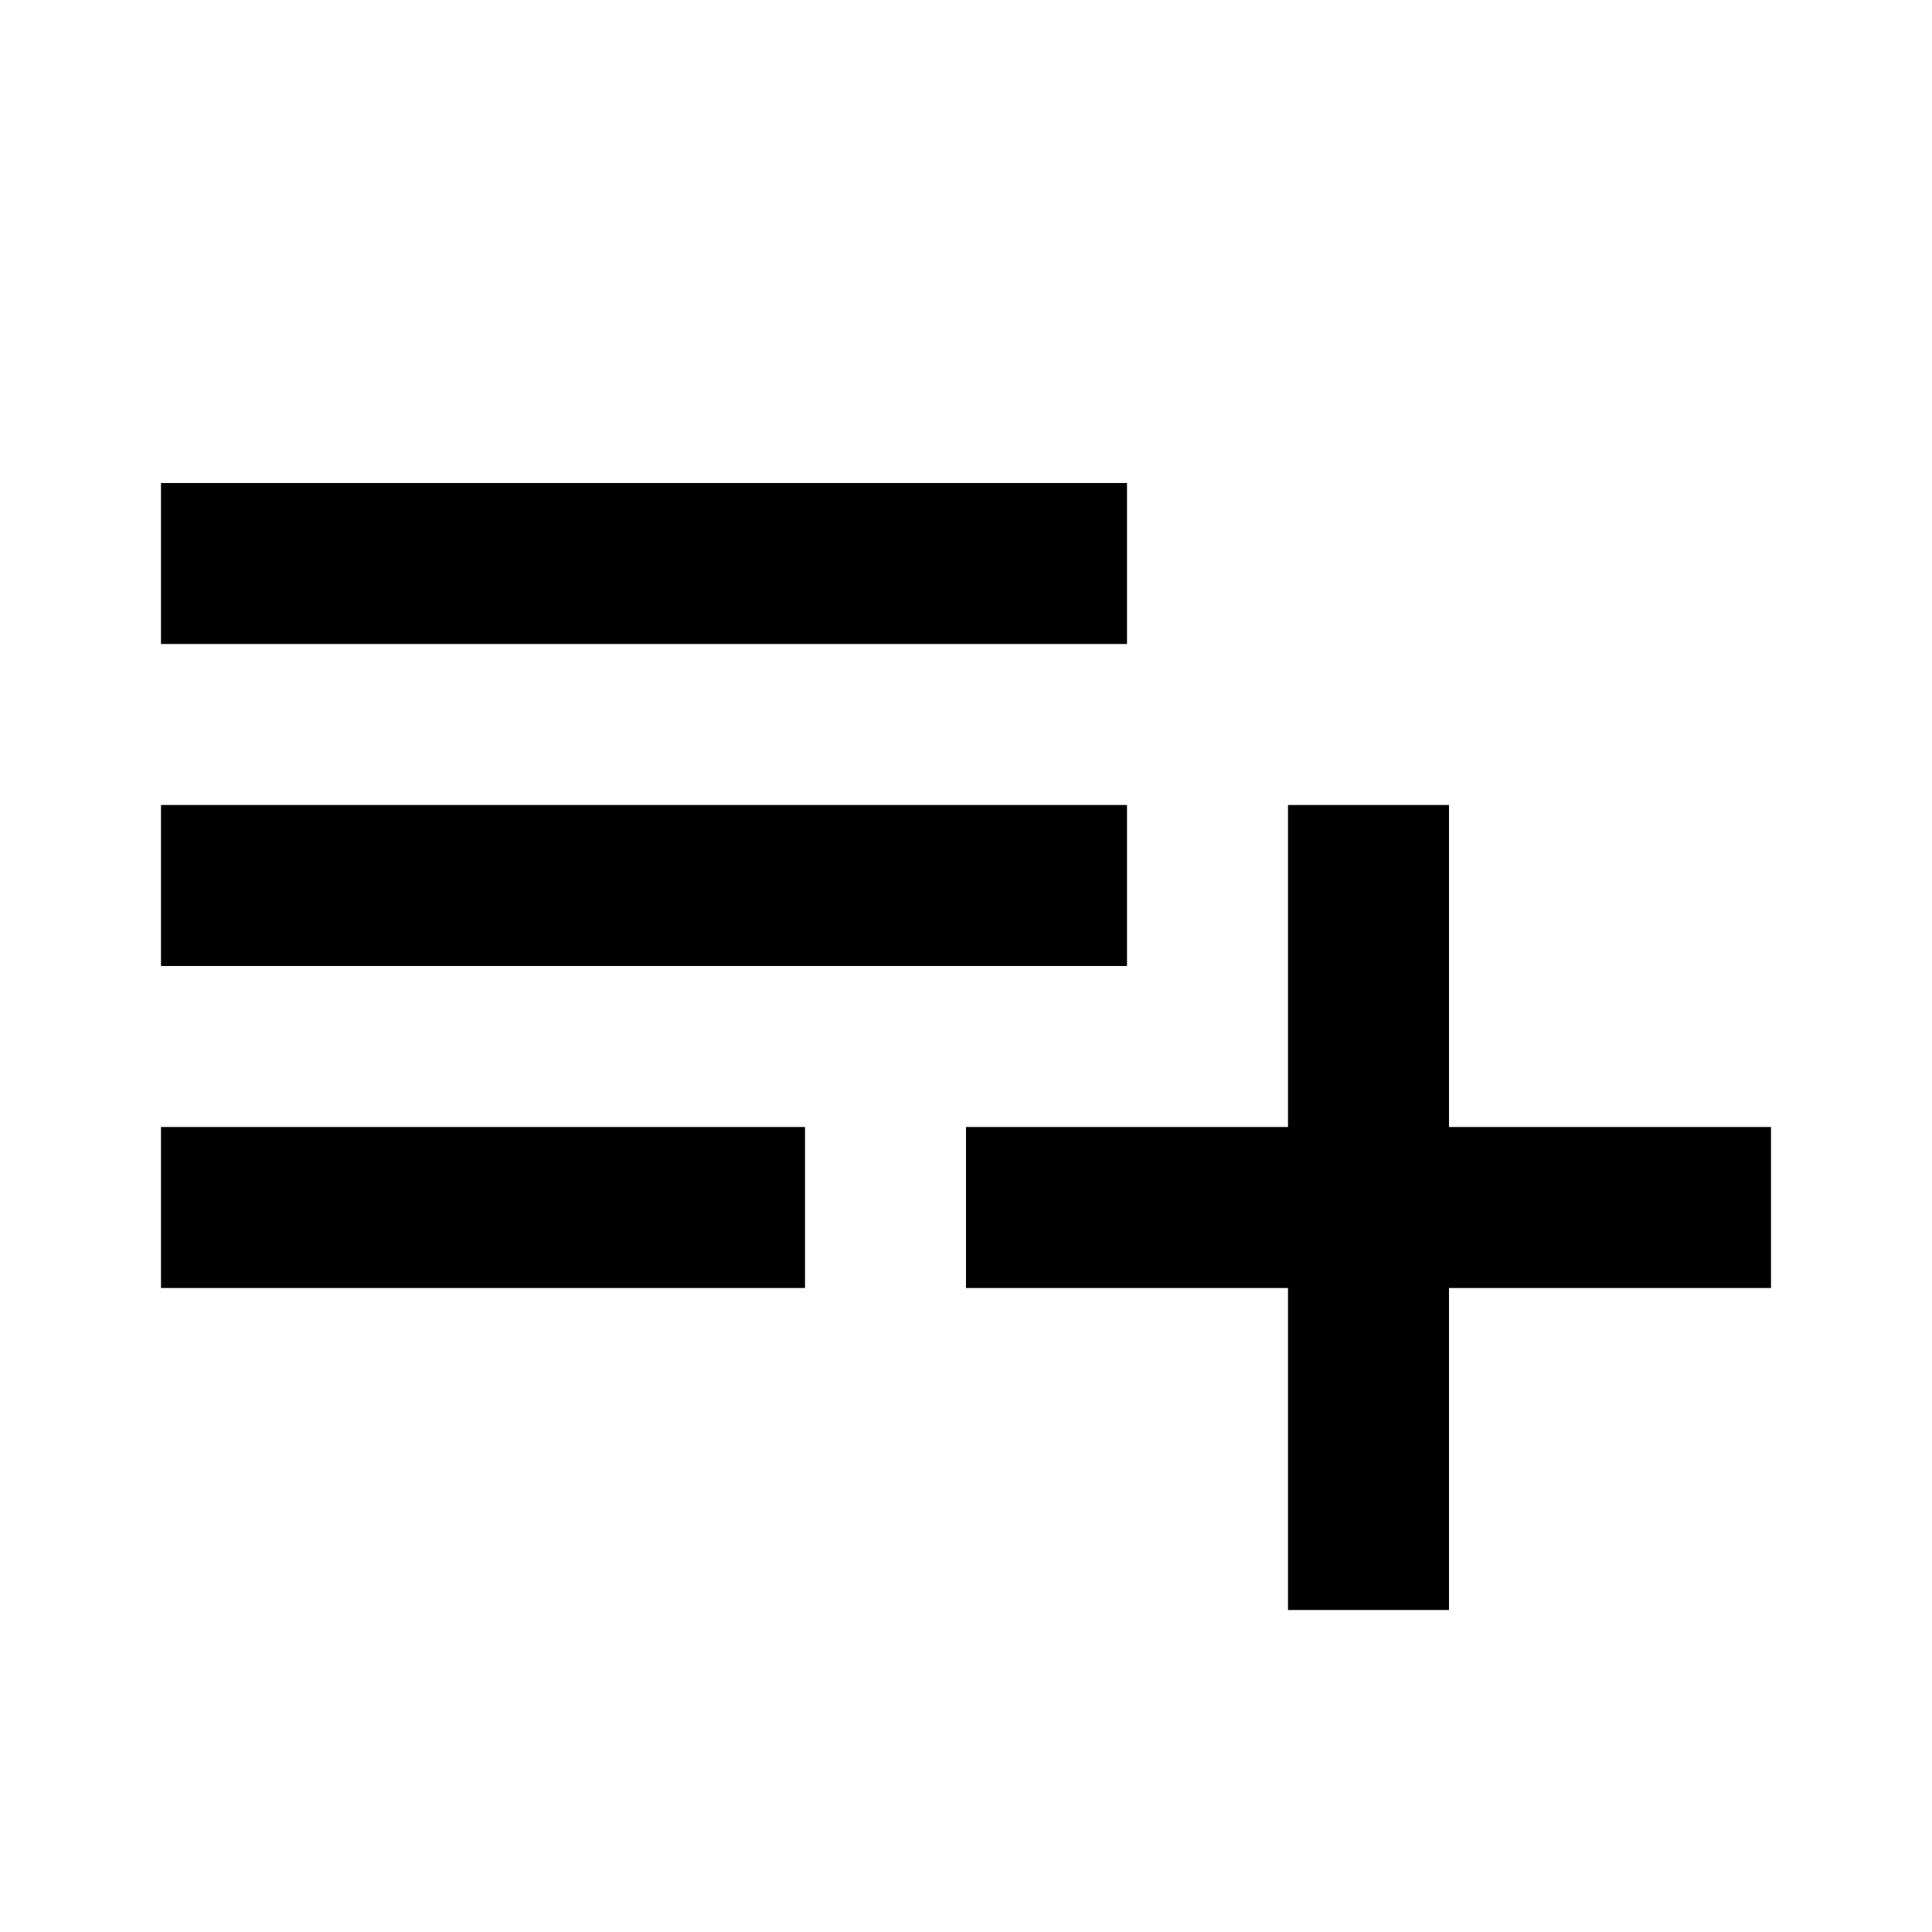
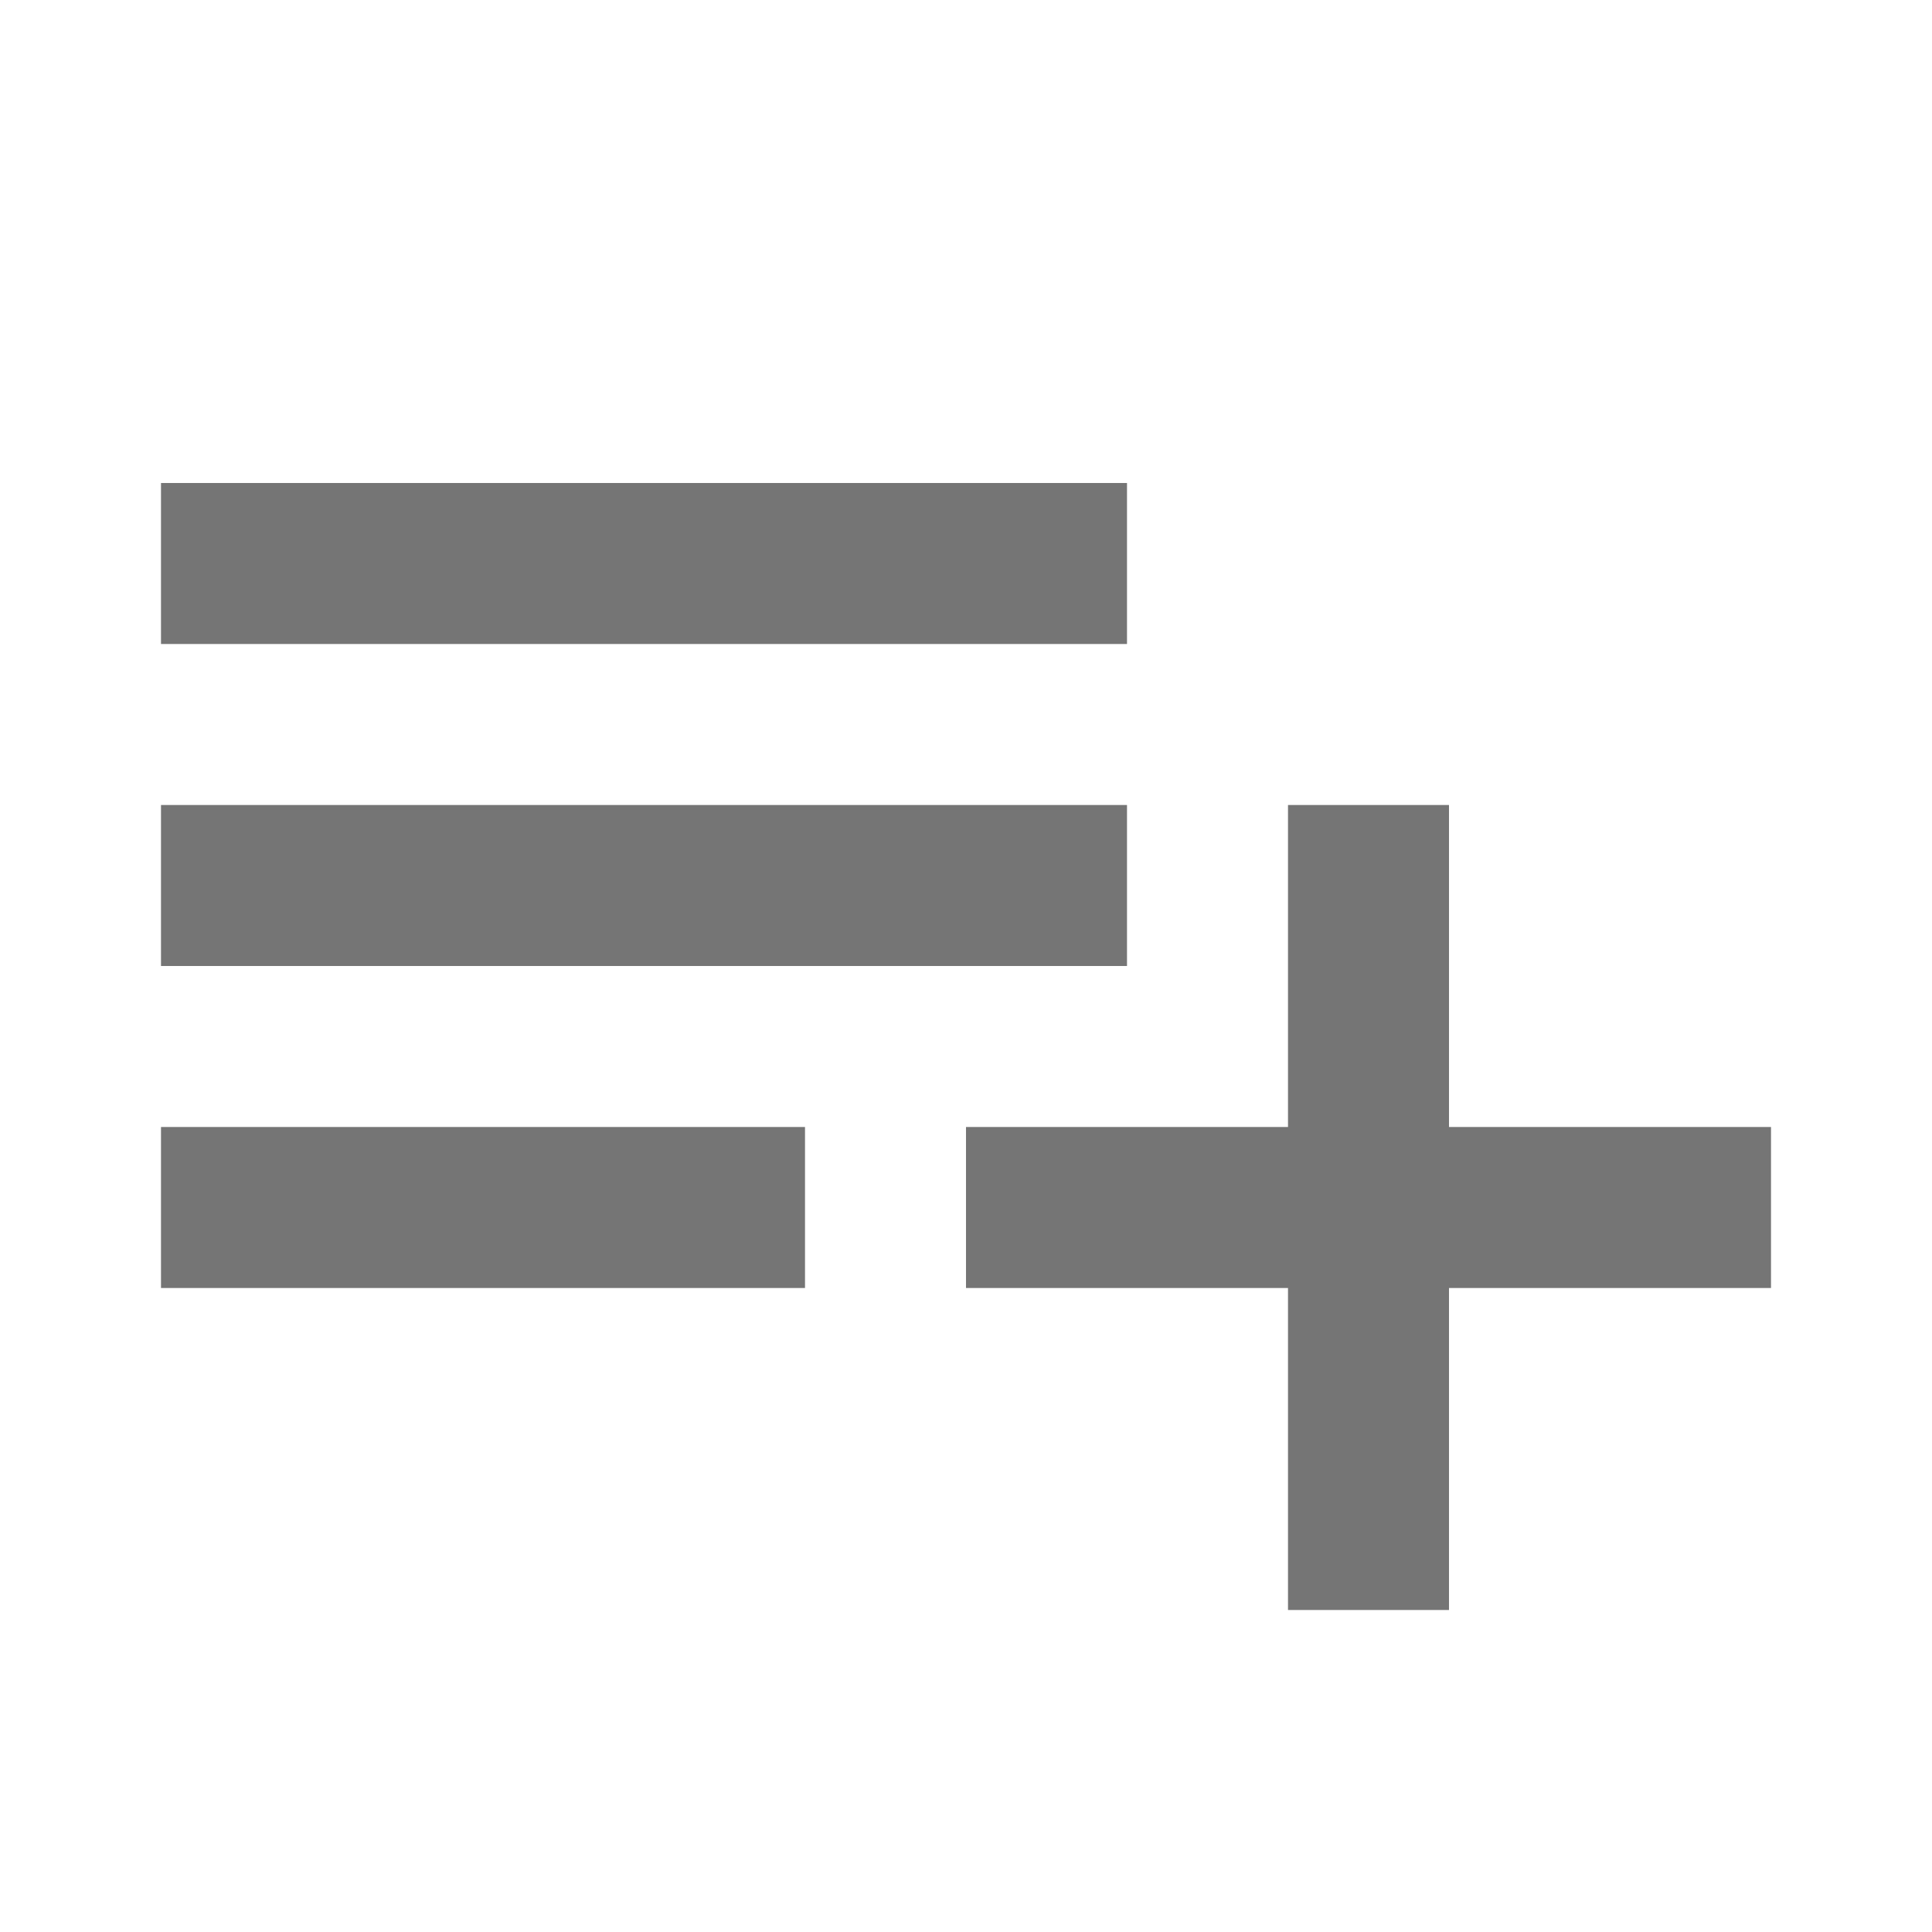
- <svg xmlns="http://www.w3.org/2000/svg" width="24" height="24" viewBox="0 0 24 24">
+ <svg xmlns="http://www.w3.org/2000/svg" fill="rgba(0,0,0,.54)" width="20" height="20" viewBox="0 0 24 24">
  <path d="M0 0h24v24H0z" fill="none" />
  <path d="M14 10H2v2h12v-2zm0-4H2v2h12V6zm4 8v-4h-2v4h-4v2h4v4h2v-4h4v-2h-4zM2 16h8v-2H2v2z" />
</svg>
